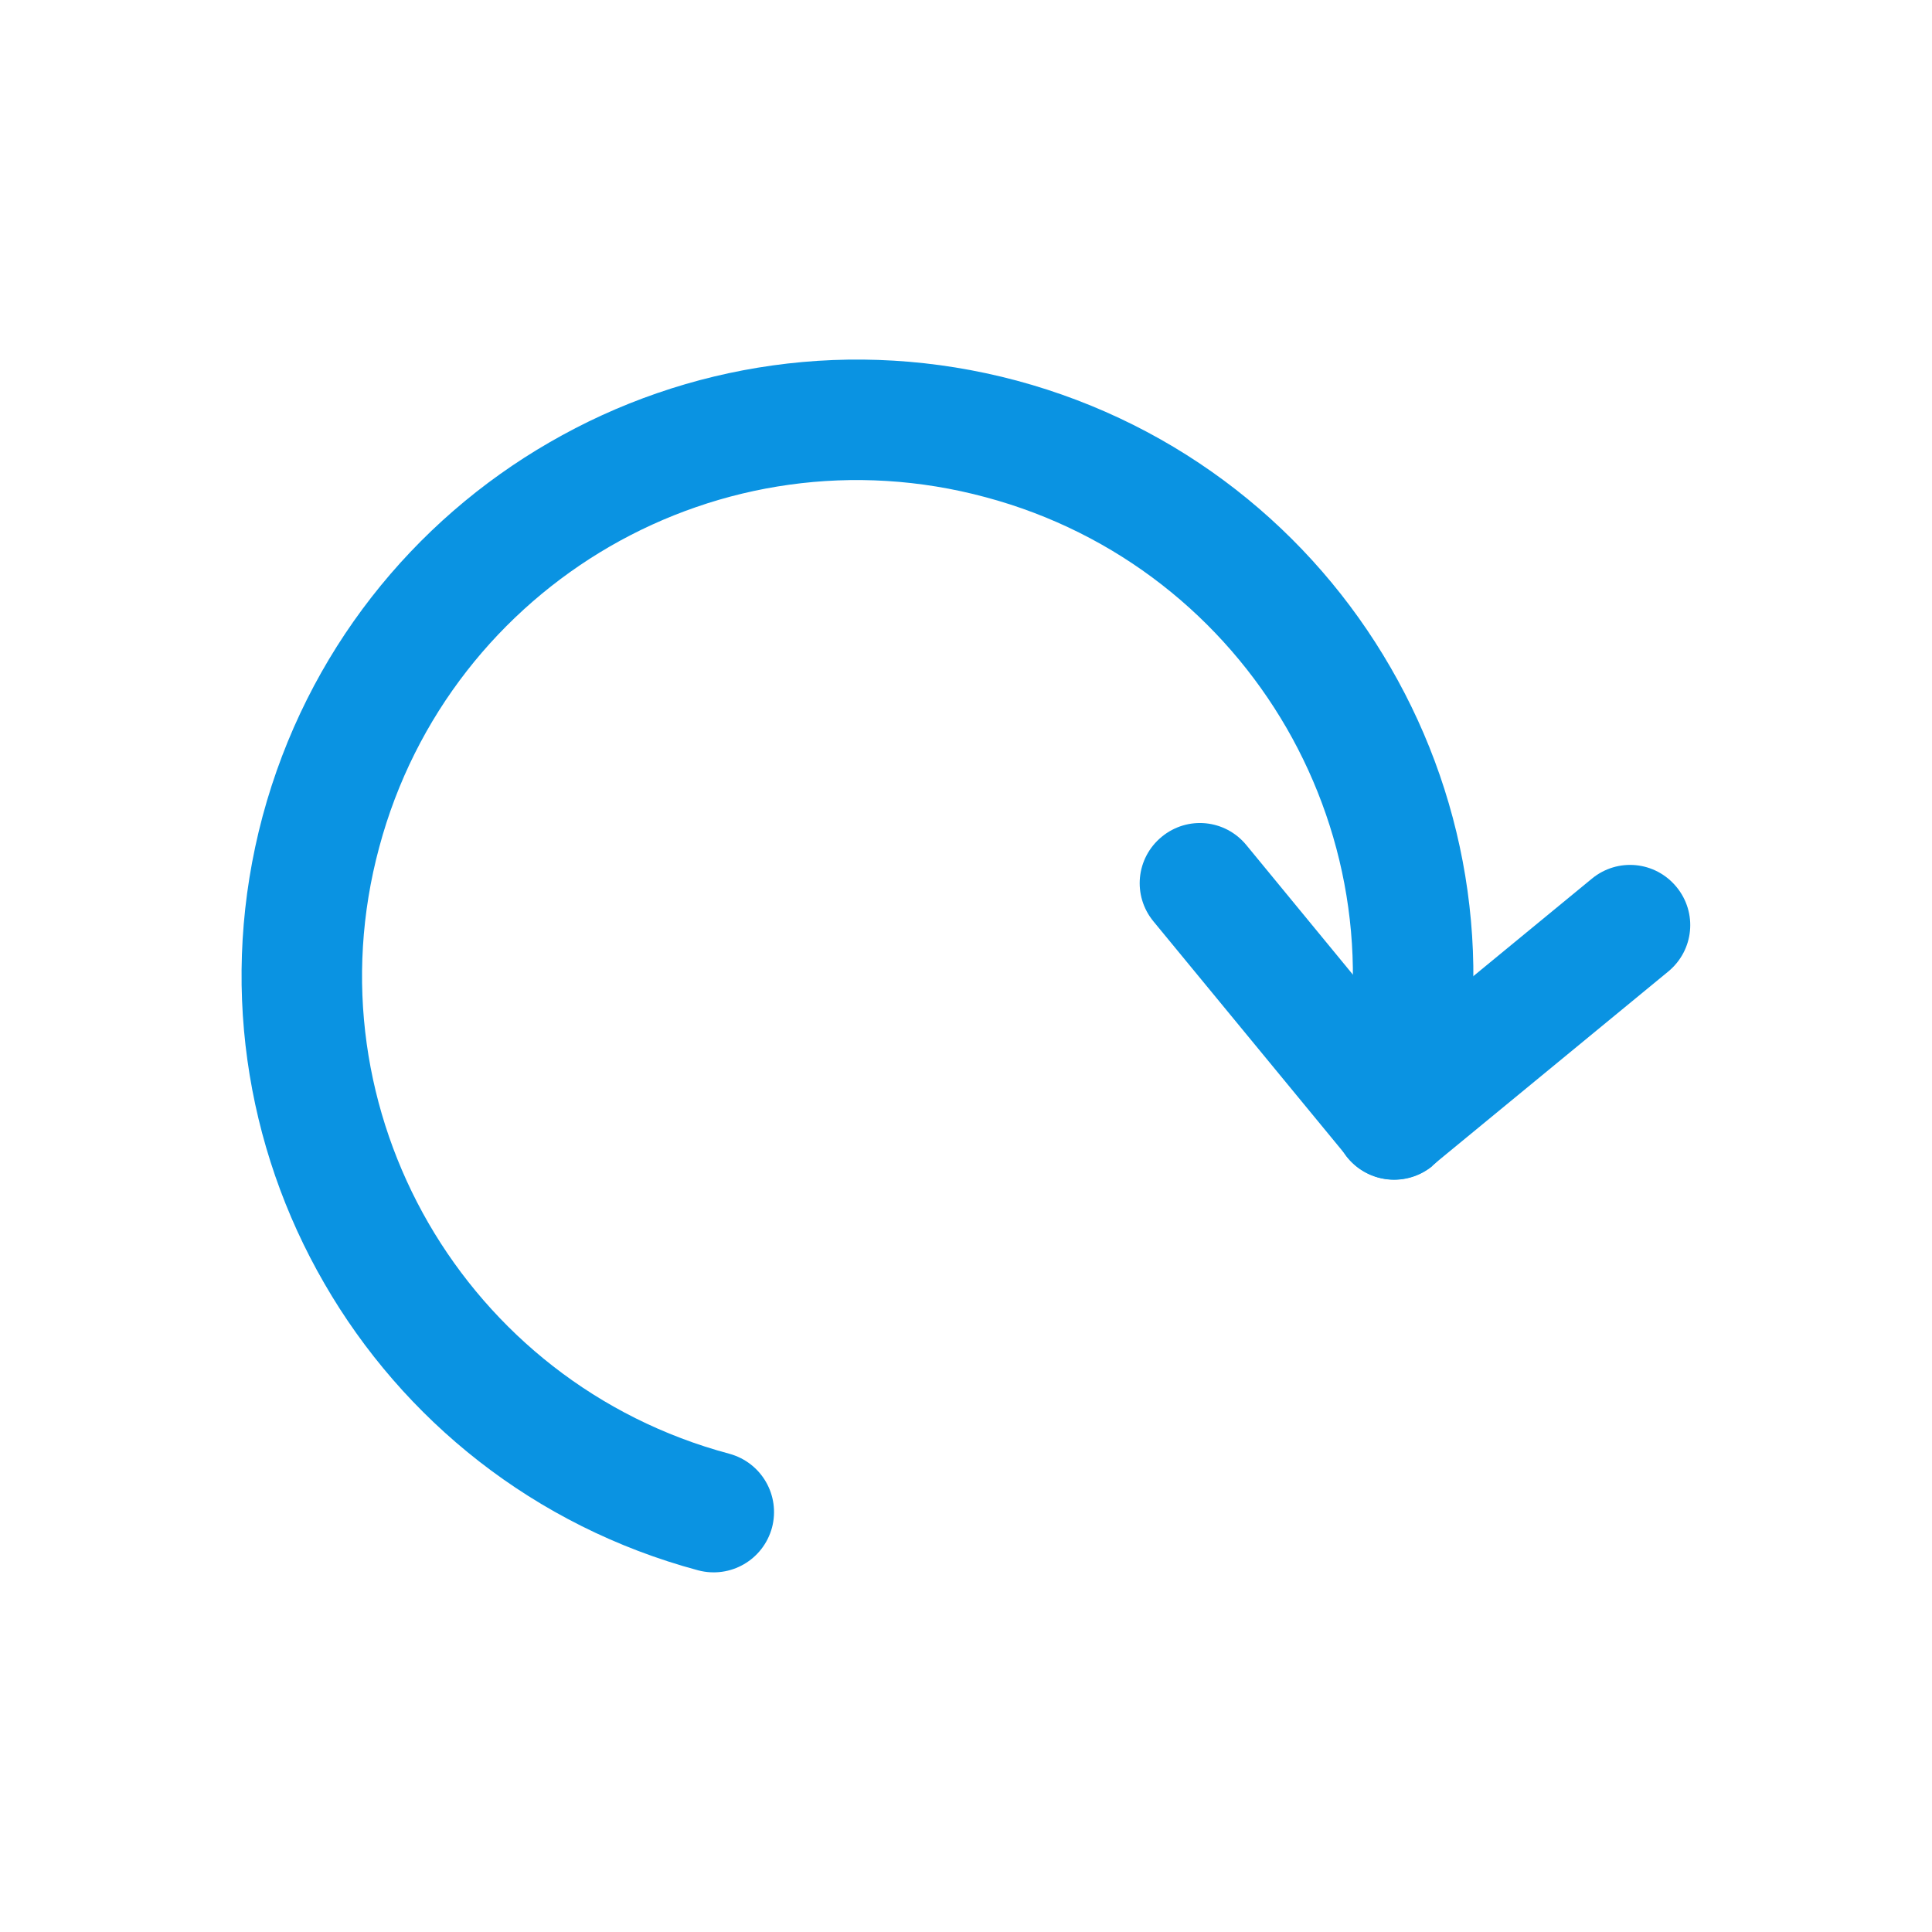
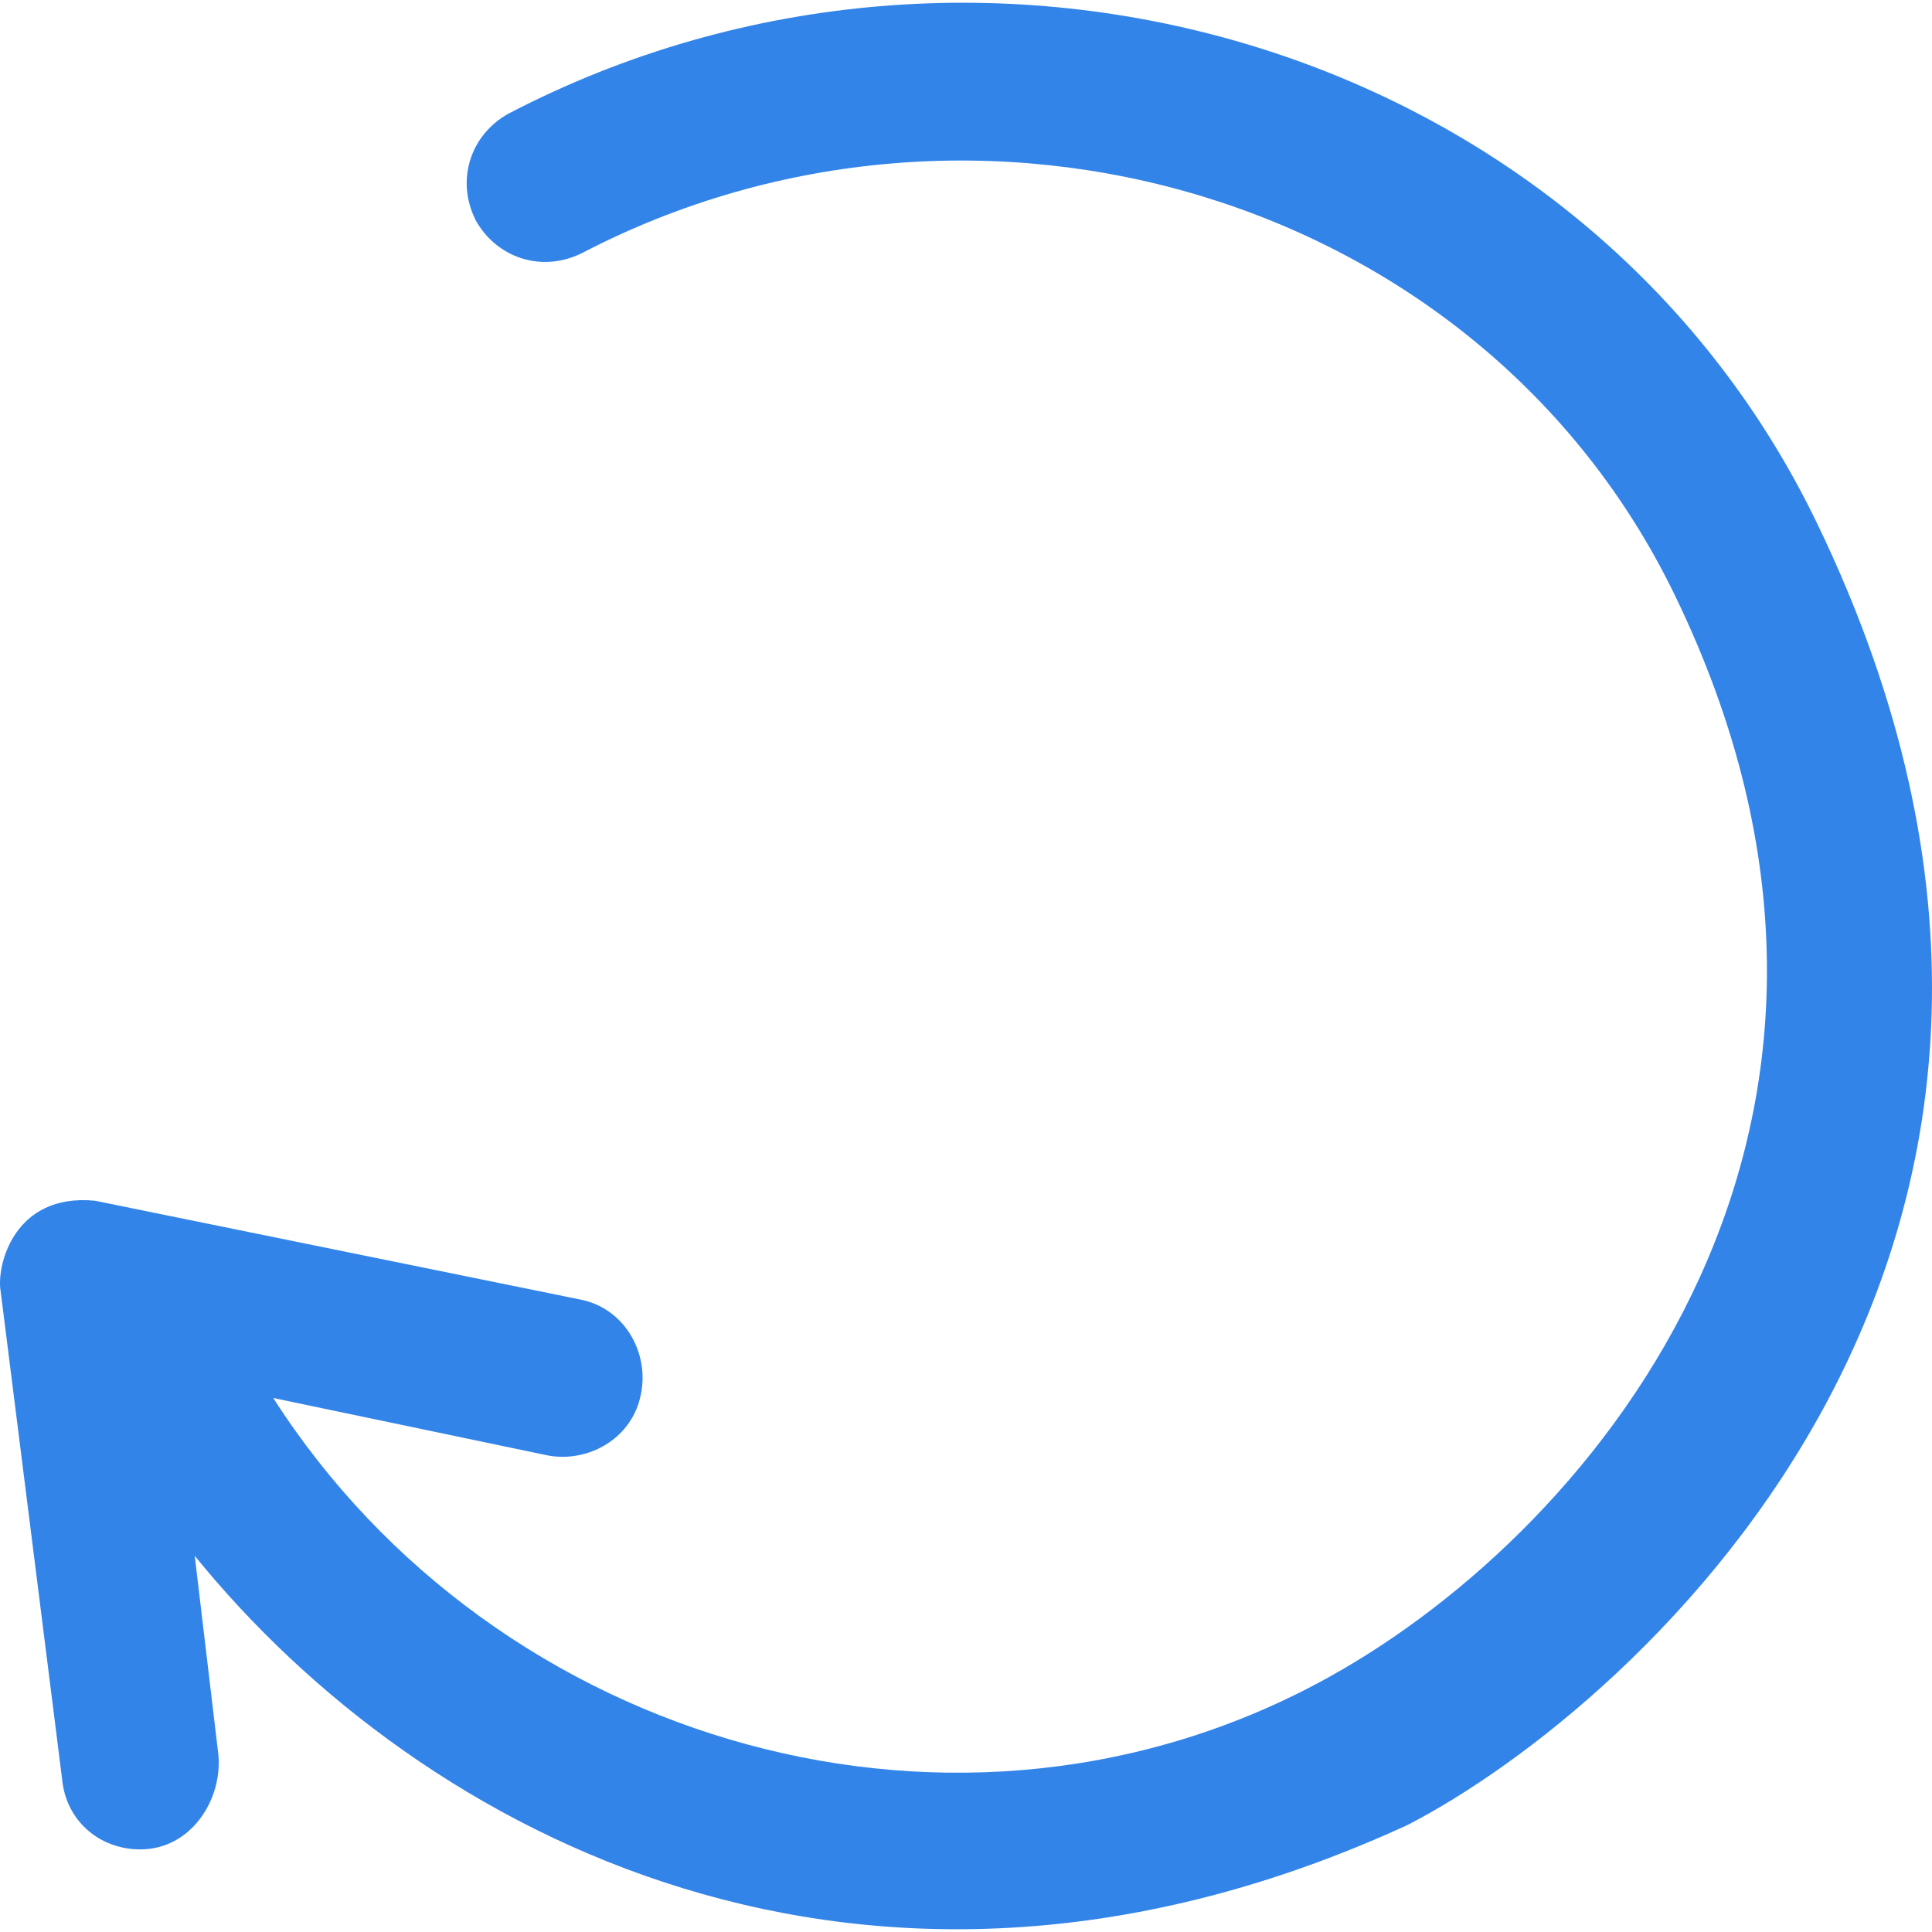
- <svg xmlns="http://www.w3.org/2000/svg" height="6.827in" style="shape-rendering:geometricPrecision; text-rendering:geometricPrecision; image-rendering:optimizeQuality; fill-rule:evenodd; clip-rule:evenodd" viewBox="0 0 6.827 6.827" width="6.827in" xml:space="preserve">
-   <defs>
-     <style type="text/css">
-    
-     .fil1 {fill:none}
-     .fil0 {fill:#0A93E2;fill-rule:nonzero}
-    
-   </style>
-   </defs>
-   <g id="Layer_x0020_1">
-     <path class="fil0" d="M2.467 5.549c0.114,0.03 0.23,-0.037 0.261,-0.151 0.03,-0.114 -0.037,-0.23 -0.151,-0.261 -0.467,-0.125 -0.839,-0.428 -1.063,-0.815 -0.224,-0.388 -0.3,-0.861 -0.174,-1.328 0.125,-0.467 0.428,-0.839 0.815,-1.063 0.388,-0.224 0.861,-0.3 1.328,-0.174 0.467,0.125 0.839,0.428 1.063,0.815 0.224,0.388 0.3,0.861 0.174,1.328 -0.03,0.114 0.037,0.23 0.151,0.261 0.114,0.03 0.23,-0.037 0.261,-0.151 0.155,-0.58 0.061,-1.169 -0.218,-1.651 -0.278,-0.482 -0.741,-0.858 -1.321,-1.014 -0.58,-0.155 -1.169,-0.061 -1.651,0.218 -0.482,0.278 -0.858,0.741 -1.014,1.321 -0.155,0.58 -0.061,1.169 0.218,1.651 0.278,0.482 0.741,0.858 1.321,1.014z" />
-     <path class="fil0" d="M5.895 3.433c0.091,-0.075 0.104,-0.208 0.029,-0.299 -0.075,-0.091 -0.208,-0.104 -0.299,-0.029l-0.67 0.551 -0.551 -0.67c-0.075,-0.091 -0.208,-0.104 -0.299,-0.029 -0.091,0.075 -0.104,0.208 -0.029,0.299l0.675 0.82c0.003,0.005 0.007,0.01 0.011,0.015 0.075,0.091 0.209,0.104 0.3,0.029l-0.001 -0.001 0.834 -0.686z" />
+ <svg xmlns="http://www.w3.org/2000/svg" width="489.645" height="489.645" xml:space="preserve" version="1.1" fill="#000000">
+   <g>
+     <g id="svg_1">
+       <path fill="#3384e8" id="svg_2" d="m460.656,132.911c-58.7,-122.1 -212.2,-166.5 -331.8,-104.1c-9.4,5.2 -13.5,16.6 -8.3,27c5.2,9.4 16.6,13.5 27,8.3c99.9,-52 227.4,-14.9 276.7,86.3c65.4,134.3 -19,236.7 -87.4,274.6c-93.1,51.7 -211.2,17.4 -267.6,-70.7l69.3,14.5c10.4,2.1 21.8,-4.2 23.9,-15.6c2.1,-10.4 -4.2,-21.8 -15.6,-23.9l-122.8,-25c-20.6,-2 -25,16.6 -23.9,22.9l15.6,123.8c1,10.4 9.4,17.7 19.8,17.7c12.8,0 20.8,-12.5 19.8,-23.9l-6,-50.5c57.4,70.8 170.3,131.2 307.4,68.2c58.1,-30 191.5,-147.7 103.9,-329.6z" />
+     </g>
  </g>
-   <rect class="fil1" height="6.827" width="6.827" />
</svg>
